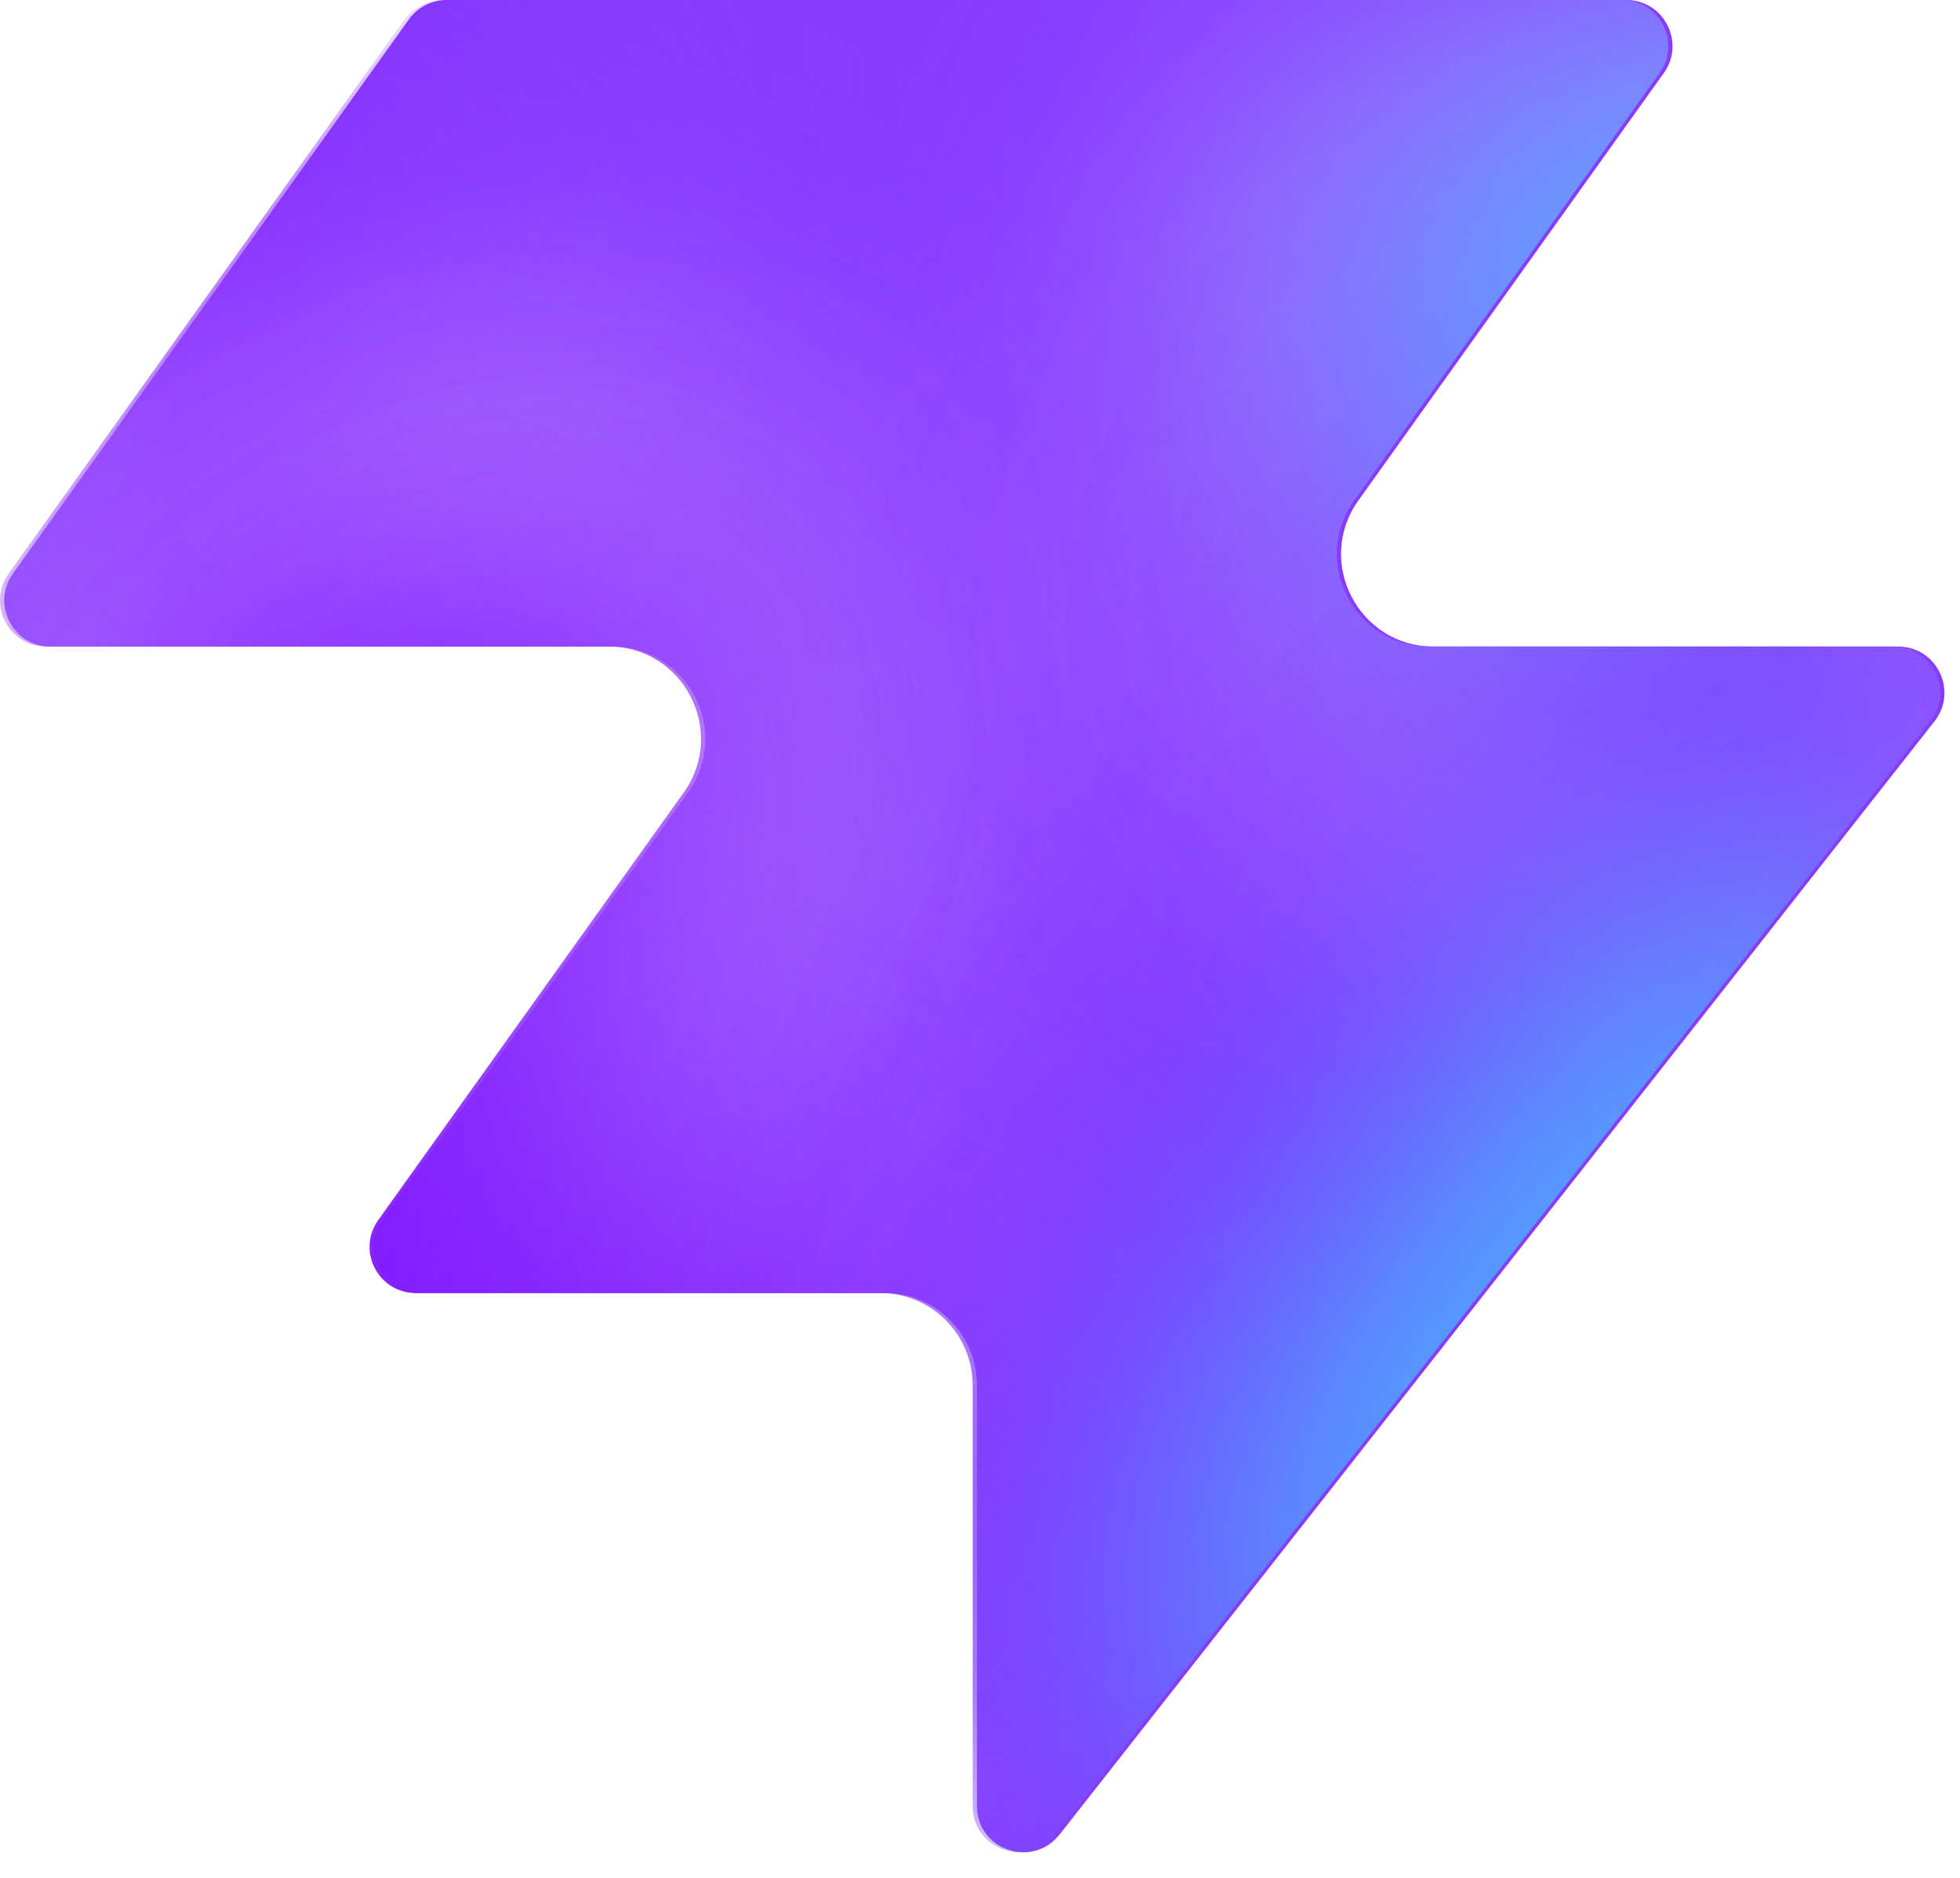
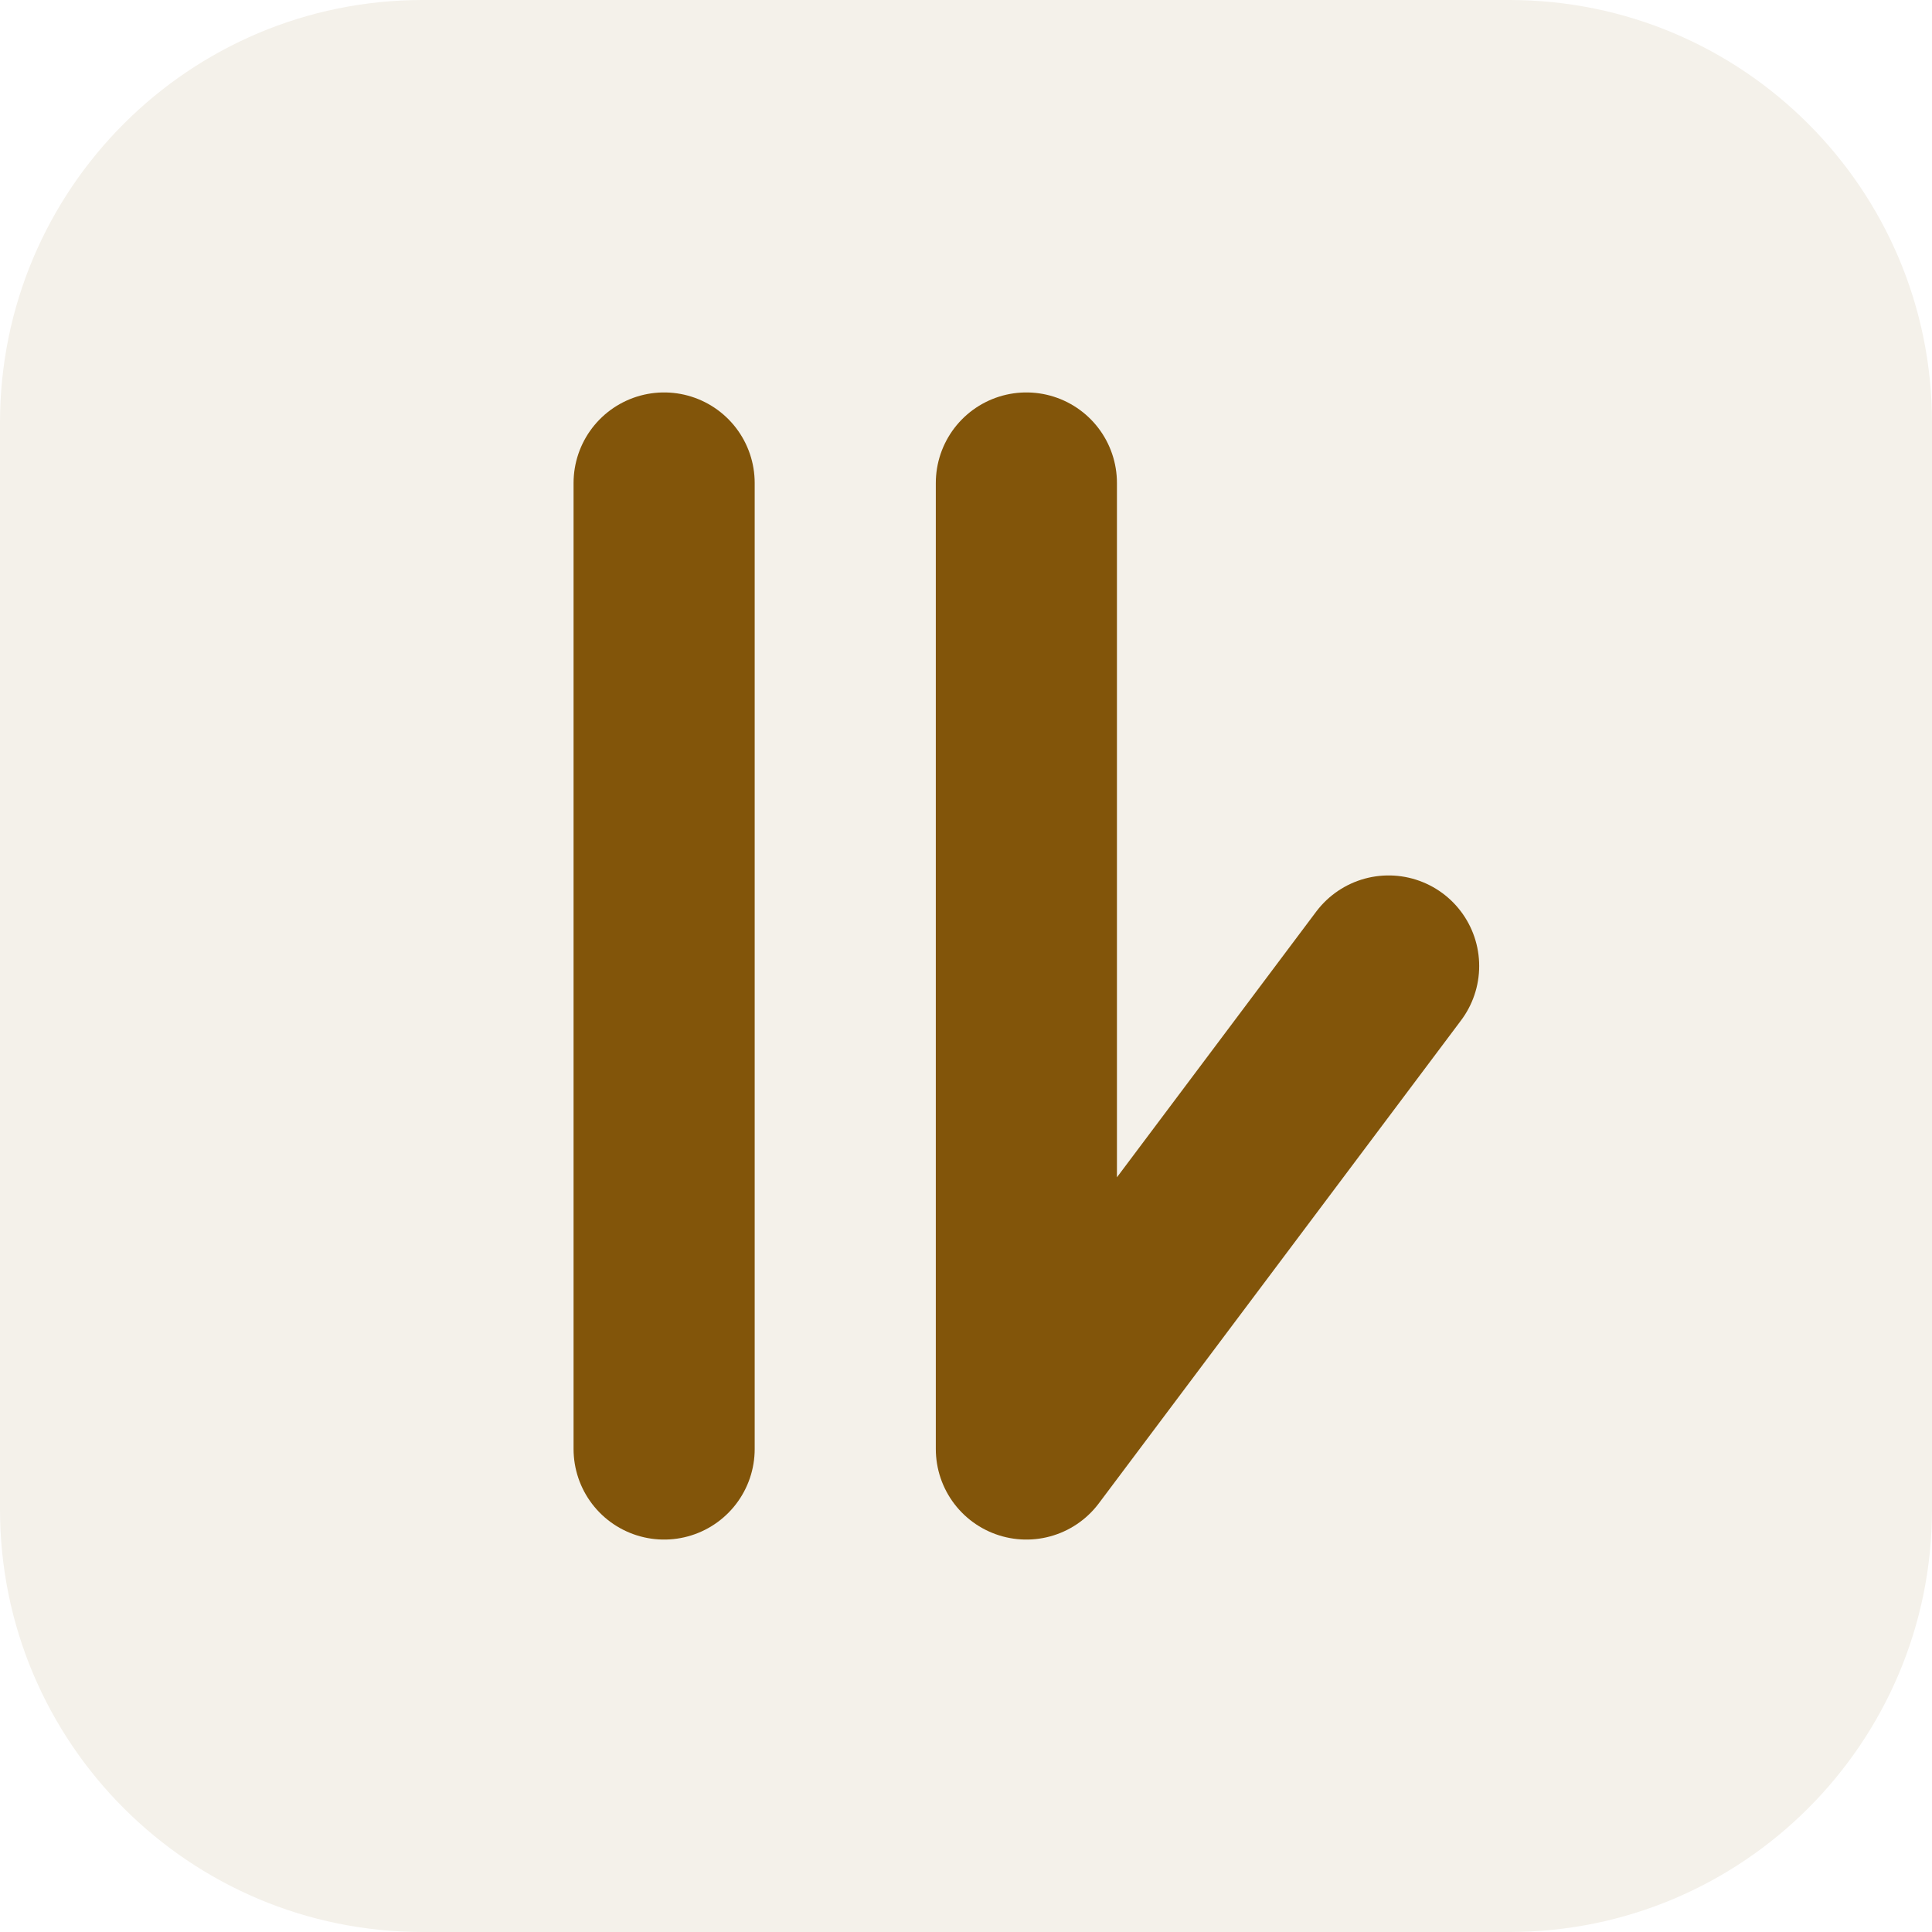
- <svg xmlns="http://www.w3.org/2000/svg" width="48" height="46" fill="none" viewBox="0 0 48 46">
-   <path fill="#863bff" d="M25.946 44.938c-.664.845-2.021.375-2.021-.698V33.937a2.26 2.26 0 0 0-2.262-2.262H10.287c-.92 0-1.456-1.04-.92-1.788l7.48-10.471c1.07-1.497 0-3.578-1.842-3.578H1.237c-.92 0-1.456-1.04-.92-1.788L10.013.474c.214-.297.556-.474.92-.474h28.894c.92 0 1.456 1.04.92 1.788l-7.48 10.471c-1.07 1.498 0 3.579 1.842 3.579h11.377c.943 0 1.473 1.088.89 1.83L25.947 44.94z" style="fill:#863bff;fill:color(display-p3 .525 .23 1);fill-opacity:1" />
-   <mask id="a" width="48" height="46" x="0" y="0" maskUnits="userSpaceOnUse" style="mask-type:alpha">
-     <path fill="#000" d="M25.842 44.938c-.664.844-2.021.375-2.021-.698V33.937a2.26 2.26 0 0 0-2.262-2.262H10.183c-.92 0-1.456-1.04-.92-1.788l7.48-10.471c1.07-1.498 0-3.579-1.842-3.579H1.133c-.92 0-1.456-1.04-.92-1.787L9.91.473c.214-.297.556-.474.92-.474h28.894c.92 0 1.456 1.04.92 1.788l-7.48 10.471c-1.07 1.498 0 3.578 1.842 3.578h11.377c.943 0 1.473 1.088.89 1.832L25.843 44.94z" style="fill:#000;fill-opacity:1" />
-   </mask>
-   <g mask="url(#a)">
-     <g filter="url(#b)">
-       <ellipse cx="5.508" cy="14.704" fill="#ede6ff" rx="5.508" ry="14.704" style="fill:#ede6ff;fill:color(display-p3 .927 .903 1);fill-opacity:1" transform="matrix(.00324 1 1 -.00324 -4.47 31.516)" />
-     </g>
-     <g filter="url(#c)">
-       <ellipse cx="10.399" cy="29.851" fill="#ede6ff" rx="10.399" ry="29.851" style="fill:#ede6ff;fill:color(display-p3 .927 .903 1);fill-opacity:1" transform="matrix(.00324 1 1 -.00324 -39.328 7.883)" />
-     </g>
-     <g filter="url(#d)">
-       <ellipse cx="5.508" cy="30.487" fill="#7e14ff" rx="5.508" ry="30.487" style="fill:#7e14ff;fill:color(display-p3 .492 .077 1);fill-opacity:1" transform="rotate(89.814 -25.913 -14.639)scale(1 -1)" />
-     </g>
-     <g filter="url(#e)">
-       <ellipse cx="5.508" cy="30.599" fill="#7e14ff" rx="5.508" ry="30.599" style="fill:#7e14ff;fill:color(display-p3 .492 .077 1);fill-opacity:1" transform="rotate(89.814 -32.644 -3.334)scale(1 -1)" />
-     </g>
-     <g filter="url(#f)">
-       <ellipse cx="5.508" cy="30.599" fill="#7e14ff" rx="5.508" ry="30.599" style="fill:#7e14ff;fill:color(display-p3 .492 .077 1);fill-opacity:1" transform="matrix(.00324 1 1 -.00324 -34.34 30.47)" />
-     </g>
-     <g filter="url(#g)">
-       <ellipse cx="14.072" cy="22.078" fill="#ede6ff" rx="14.072" ry="22.078" style="fill:#ede6ff;fill:color(display-p3 .927 .903 1);fill-opacity:1" transform="rotate(93.35 24.506 48.493)scale(-1 1)" />
-     </g>
-     <g filter="url(#h)">
-       <ellipse cx="3.47" cy="21.501" fill="#7e14ff" rx="3.47" ry="21.501" style="fill:#7e14ff;fill:color(display-p3 .492 .077 1);fill-opacity:1" transform="rotate(89.009 28.708 47.59)scale(-1 1)" />
-     </g>
-     <g filter="url(#i)">
-       <ellipse cx="3.47" cy="21.501" fill="#7e14ff" rx="3.47" ry="21.501" style="fill:#7e14ff;fill:color(display-p3 .492 .077 1);fill-opacity:1" transform="rotate(89.009 28.708 47.59)scale(-1 1)" />
-     </g>
-     <g filter="url(#j)">
-       <ellipse cx=".387" cy="8.972" fill="#7e14ff" rx="4.407" ry="29.108" style="fill:#7e14ff;fill:color(display-p3 .492 .077 1);fill-opacity:1" transform="rotate(39.51 .387 8.972)" />
-     </g>
-     <g filter="url(#k)">
-       <ellipse cx="47.523" cy="-6.092" fill="#7e14ff" rx="4.407" ry="29.108" style="fill:#7e14ff;fill:color(display-p3 .492 .077 1);fill-opacity:1" transform="rotate(37.892 47.523 -6.092)" />
-     </g>
-     <g filter="url(#l)">
-       <ellipse cx="41.412" cy="6.333" fill="#47bfff" rx="5.971" ry="9.665" style="fill:#47bfff;fill:color(display-p3 .28 .748 1);fill-opacity:1" transform="rotate(37.892 41.412 6.333)" />
-     </g>
-     <g filter="url(#m)">
-       <ellipse cx="-1.879" cy="38.332" fill="#7e14ff" rx="4.407" ry="29.108" style="fill:#7e14ff;fill:color(display-p3 .492 .077 1);fill-opacity:1" transform="rotate(37.892 -1.88 38.332)" />
-     </g>
-     <g filter="url(#n)">
-       <ellipse cx="-1.879" cy="38.332" fill="#7e14ff" rx="4.407" ry="29.108" style="fill:#7e14ff;fill:color(display-p3 .492 .077 1);fill-opacity:1" transform="rotate(37.892 -1.88 38.332)" />
-     </g>
-     <g filter="url(#o)">
-       <ellipse cx="35.651" cy="29.907" fill="#7e14ff" rx="4.407" ry="29.108" style="fill:#7e14ff;fill:color(display-p3 .492 .077 1);fill-opacity:1" transform="rotate(37.892 35.651 29.907)" />
-     </g>
-     <g filter="url(#p)">
-       <ellipse cx="38.418" cy="32.4" fill="#47bfff" rx="5.971" ry="15.297" style="fill:#47bfff;fill:color(display-p3 .28 .748 1);fill-opacity:1" transform="rotate(37.892 38.418 32.4)" />
-     </g>
-   </g>
-   <defs>
-     <filter id="b" width="60.045" height="41.654" x="-19.77" y="16.149" color-interpolation-filters="sRGB" filterUnits="userSpaceOnUse">
-       <feFlood flood-opacity="0" result="BackgroundImageFix" />
-       <feBlend in="SourceGraphic" in2="BackgroundImageFix" result="shape" />
-       <feGaussianBlur result="effect1_foregroundBlur_2002_17158" stdDeviation="7.659" />
-     </filter>
-     <filter id="c" width="90.34" height="51.437" x="-54.613" y="-7.533" color-interpolation-filters="sRGB" filterUnits="userSpaceOnUse">
-       <feFlood flood-opacity="0" result="BackgroundImageFix" />
-       <feBlend in="SourceGraphic" in2="BackgroundImageFix" result="shape" />
-       <feGaussianBlur result="effect1_foregroundBlur_2002_17158" stdDeviation="7.659" />
-     </filter>
-     <filter id="d" width="79.355" height="29.4" x="-49.64" y="2.03" color-interpolation-filters="sRGB" filterUnits="userSpaceOnUse">
-       <feFlood flood-opacity="0" result="BackgroundImageFix" />
-       <feBlend in="SourceGraphic" in2="BackgroundImageFix" result="shape" />
-       <feGaussianBlur result="effect1_foregroundBlur_2002_17158" stdDeviation="4.596" />
-     </filter>
-     <filter id="e" width="79.579" height="29.4" x="-45.045" y="20.029" color-interpolation-filters="sRGB" filterUnits="userSpaceOnUse">
-       <feFlood flood-opacity="0" result="BackgroundImageFix" />
-       <feBlend in="SourceGraphic" in2="BackgroundImageFix" result="shape" />
-       <feGaussianBlur result="effect1_foregroundBlur_2002_17158" stdDeviation="4.596" />
-     </filter>
-     <filter id="f" width="79.579" height="29.4" x="-43.513" y="21.178" color-interpolation-filters="sRGB" filterUnits="userSpaceOnUse">
-       <feFlood flood-opacity="0" result="BackgroundImageFix" />
-       <feBlend in="SourceGraphic" in2="BackgroundImageFix" result="shape" />
-       <feGaussianBlur result="effect1_foregroundBlur_2002_17158" stdDeviation="4.596" />
-     </filter>
-     <filter id="g" width="74.749" height="58.852" x="15.756" y="-17.901" color-interpolation-filters="sRGB" filterUnits="userSpaceOnUse">
-       <feFlood flood-opacity="0" result="BackgroundImageFix" />
-       <feBlend in="SourceGraphic" in2="BackgroundImageFix" result="shape" />
-       <feGaussianBlur result="effect1_foregroundBlur_2002_17158" stdDeviation="7.659" />
-     </filter>
-     <filter id="h" width="61.377" height="25.362" x="23.548" y="2.284" color-interpolation-filters="sRGB" filterUnits="userSpaceOnUse">
-       <feFlood flood-opacity="0" result="BackgroundImageFix" />
-       <feBlend in="SourceGraphic" in2="BackgroundImageFix" result="shape" />
-       <feGaussianBlur result="effect1_foregroundBlur_2002_17158" stdDeviation="4.596" />
-     </filter>
-     <filter id="i" width="61.377" height="25.362" x="23.548" y="2.284" color-interpolation-filters="sRGB" filterUnits="userSpaceOnUse">
-       <feFlood flood-opacity="0" result="BackgroundImageFix" />
-       <feBlend in="SourceGraphic" in2="BackgroundImageFix" result="shape" />
-       <feGaussianBlur result="effect1_foregroundBlur_2002_17158" stdDeviation="4.596" />
-     </filter>
-     <filter id="j" width="56.045" height="63.649" x="-27.636" y="-22.853" color-interpolation-filters="sRGB" filterUnits="userSpaceOnUse">
-       <feFlood flood-opacity="0" result="BackgroundImageFix" />
-       <feBlend in="SourceGraphic" in2="BackgroundImageFix" result="shape" />
-       <feGaussianBlur result="effect1_foregroundBlur_2002_17158" stdDeviation="4.596" />
-     </filter>
-     <filter id="k" width="54.814" height="64.646" x="20.116" y="-38.415" color-interpolation-filters="sRGB" filterUnits="userSpaceOnUse">
-       <feFlood flood-opacity="0" result="BackgroundImageFix" />
-       <feBlend in="SourceGraphic" in2="BackgroundImageFix" result="shape" />
-       <feGaussianBlur result="effect1_foregroundBlur_2002_17158" stdDeviation="4.596" />
-     </filter>
-     <filter id="l" width="33.541" height="35.313" x="24.641" y="-11.323" color-interpolation-filters="sRGB" filterUnits="userSpaceOnUse">
-       <feFlood flood-opacity="0" result="BackgroundImageFix" />
-       <feBlend in="SourceGraphic" in2="BackgroundImageFix" result="shape" />
-       <feGaussianBlur result="effect1_foregroundBlur_2002_17158" stdDeviation="4.596" />
-     </filter>
-     <filter id="m" width="54.814" height="64.646" x="-29.286" y="6.009" color-interpolation-filters="sRGB" filterUnits="userSpaceOnUse">
-       <feFlood flood-opacity="0" result="BackgroundImageFix" />
-       <feBlend in="SourceGraphic" in2="BackgroundImageFix" result="shape" />
-       <feGaussianBlur result="effect1_foregroundBlur_2002_17158" stdDeviation="4.596" />
-     </filter>
-     <filter id="n" width="54.814" height="64.646" x="-29.286" y="6.009" color-interpolation-filters="sRGB" filterUnits="userSpaceOnUse">
-       <feFlood flood-opacity="0" result="BackgroundImageFix" />
-       <feBlend in="SourceGraphic" in2="BackgroundImageFix" result="shape" />
-       <feGaussianBlur result="effect1_foregroundBlur_2002_17158" stdDeviation="4.596" />
-     </filter>
-     <filter id="o" width="54.814" height="64.646" x="8.244" y="-2.416" color-interpolation-filters="sRGB" filterUnits="userSpaceOnUse">
-       <feFlood flood-opacity="0" result="BackgroundImageFix" />
-       <feBlend in="SourceGraphic" in2="BackgroundImageFix" result="shape" />
-       <feGaussianBlur result="effect1_foregroundBlur_2002_17158" stdDeviation="4.596" />
-     </filter>
-     <filter id="p" width="39.409" height="43.623" x="18.713" y="10.588" color-interpolation-filters="sRGB" filterUnits="userSpaceOnUse">
-       <feFlood flood-opacity="0" result="BackgroundImageFix" />
-       <feBlend in="SourceGraphic" in2="BackgroundImageFix" result="shape" />
-       <feGaussianBlur result="effect1_foregroundBlur_2002_17158" stdDeviation="4.596" />
-     </filter>
-   </defs>
+ <svg xmlns="http://www.w3.org/2000/svg" viewBox="0 0 32 32">
+   <rect width="32" height="32" rx="7" fill="#f4f1ea" />
+   <path d="M11 8v16M17 8v16l6-8" stroke="#82550a" stroke-width="3" fill="none" stroke-linecap="round" stroke-linejoin="round" />
</svg>
